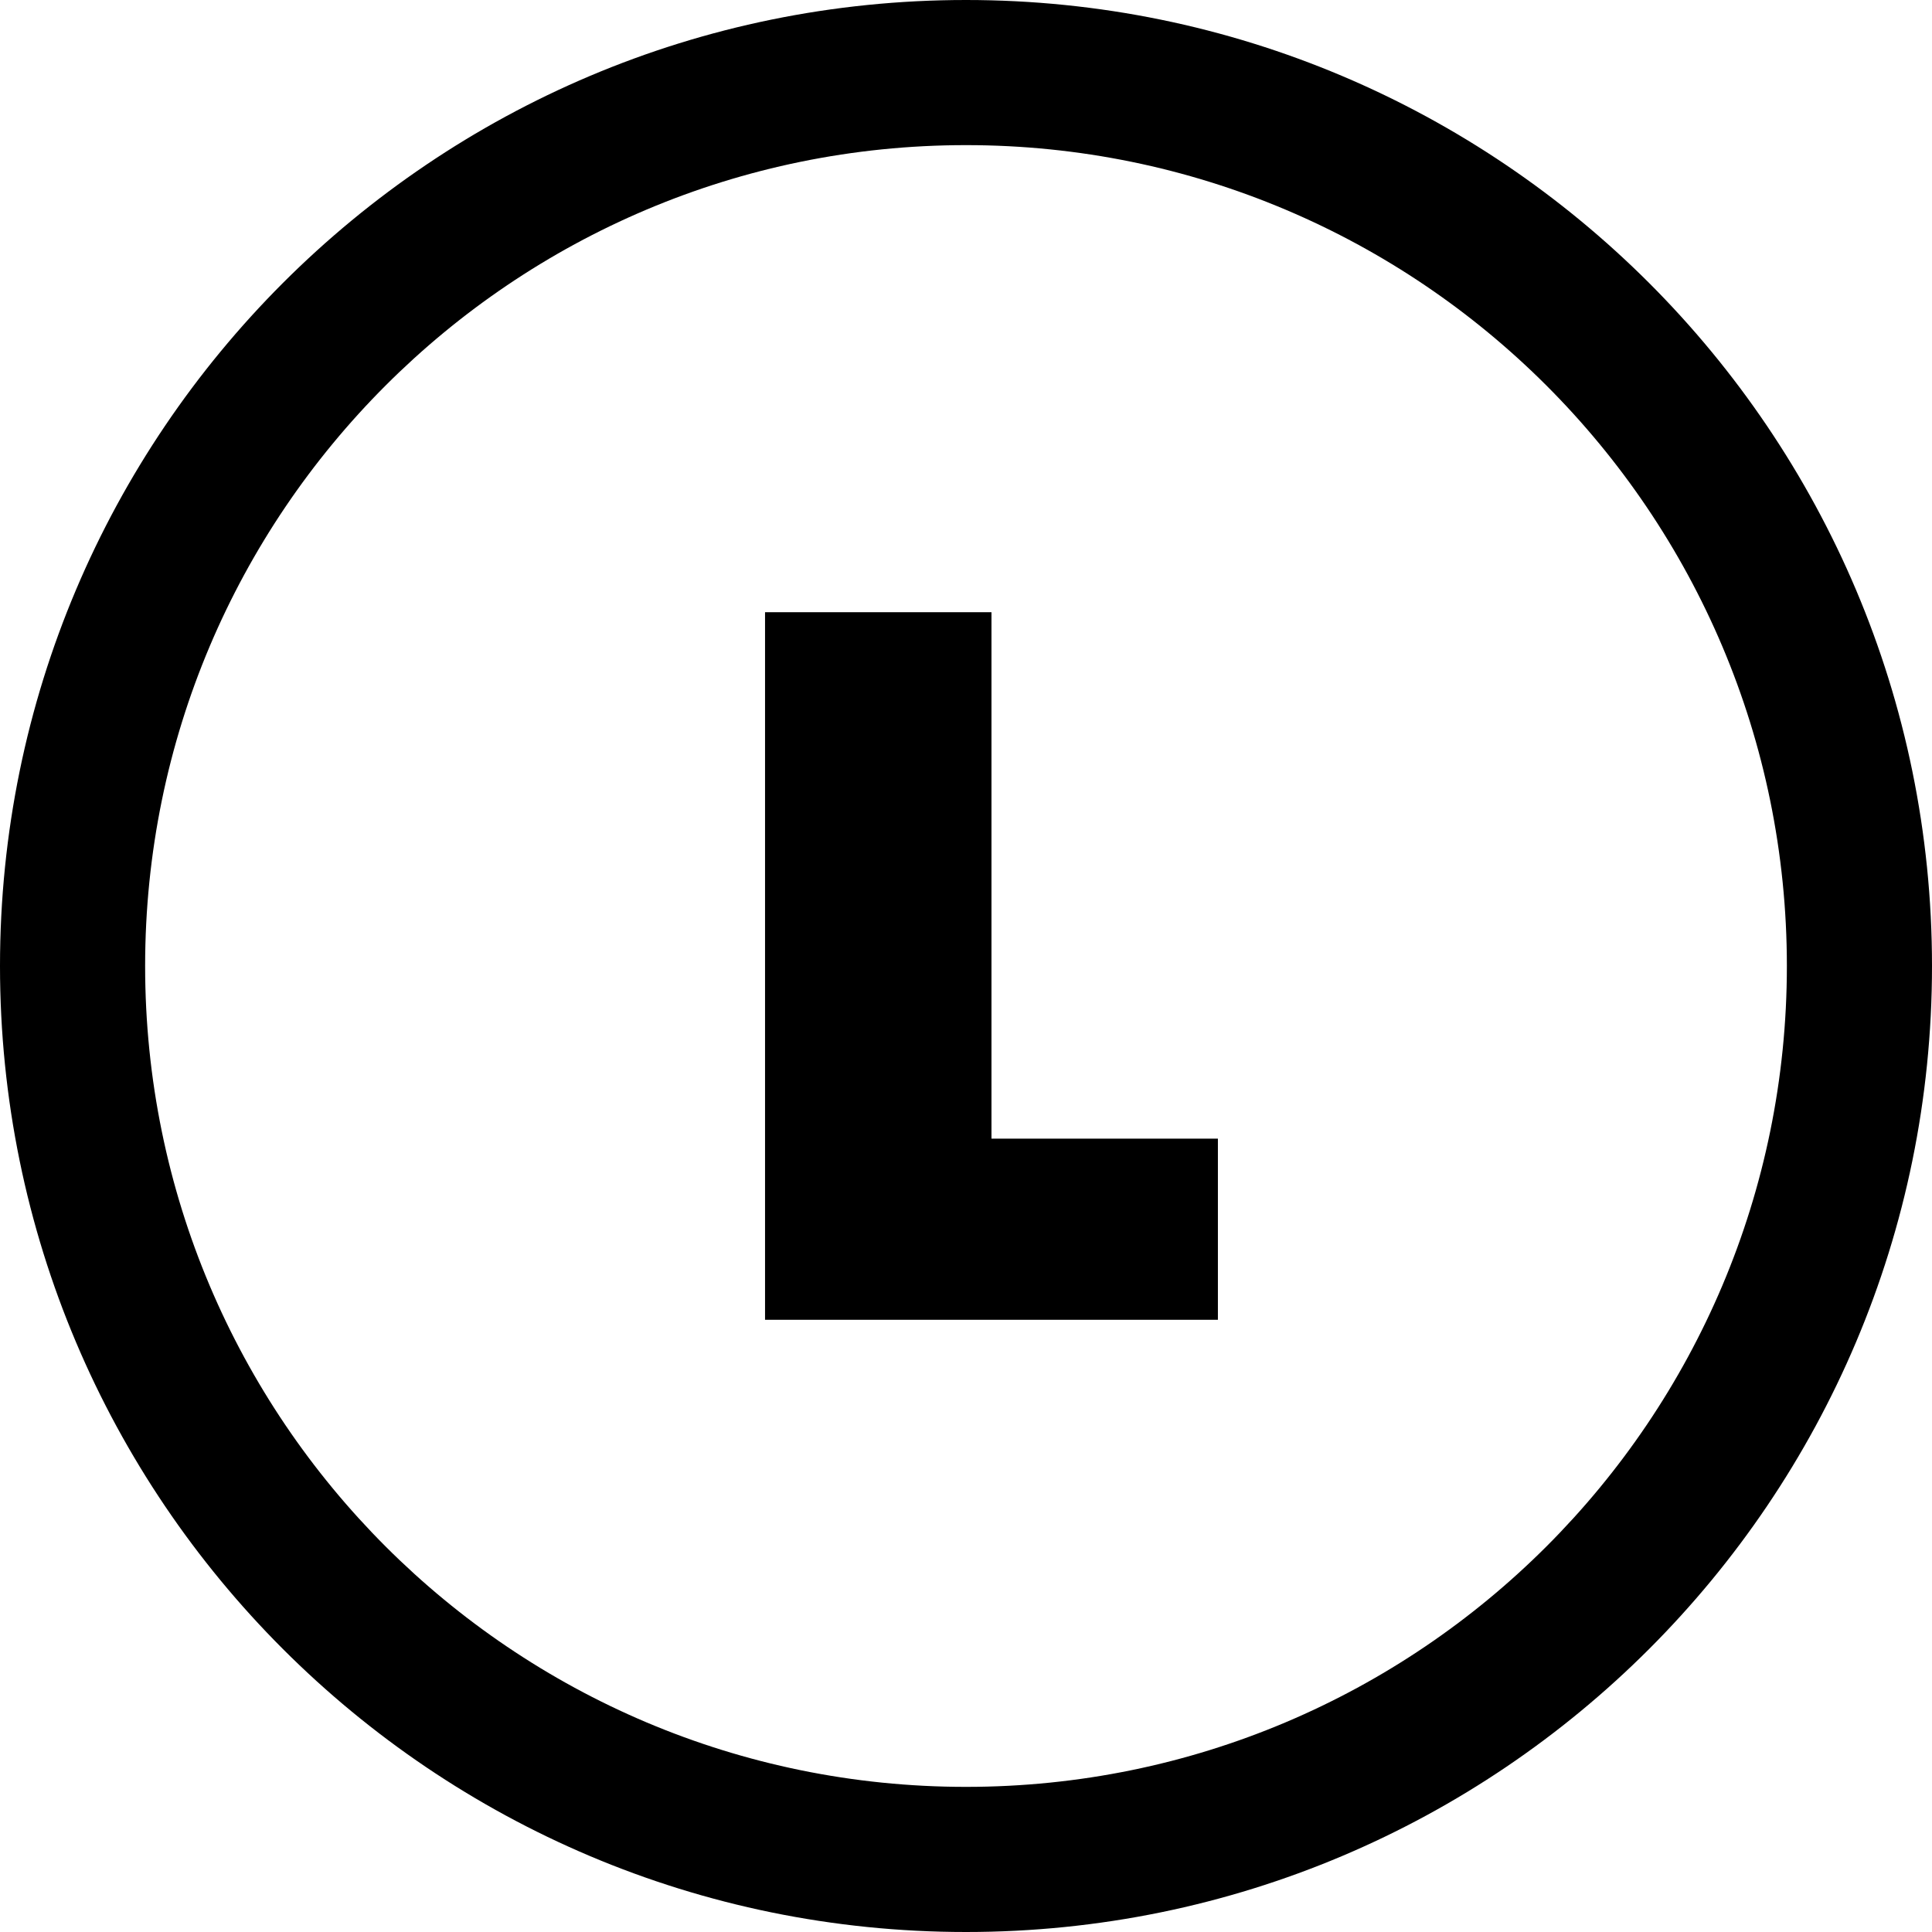
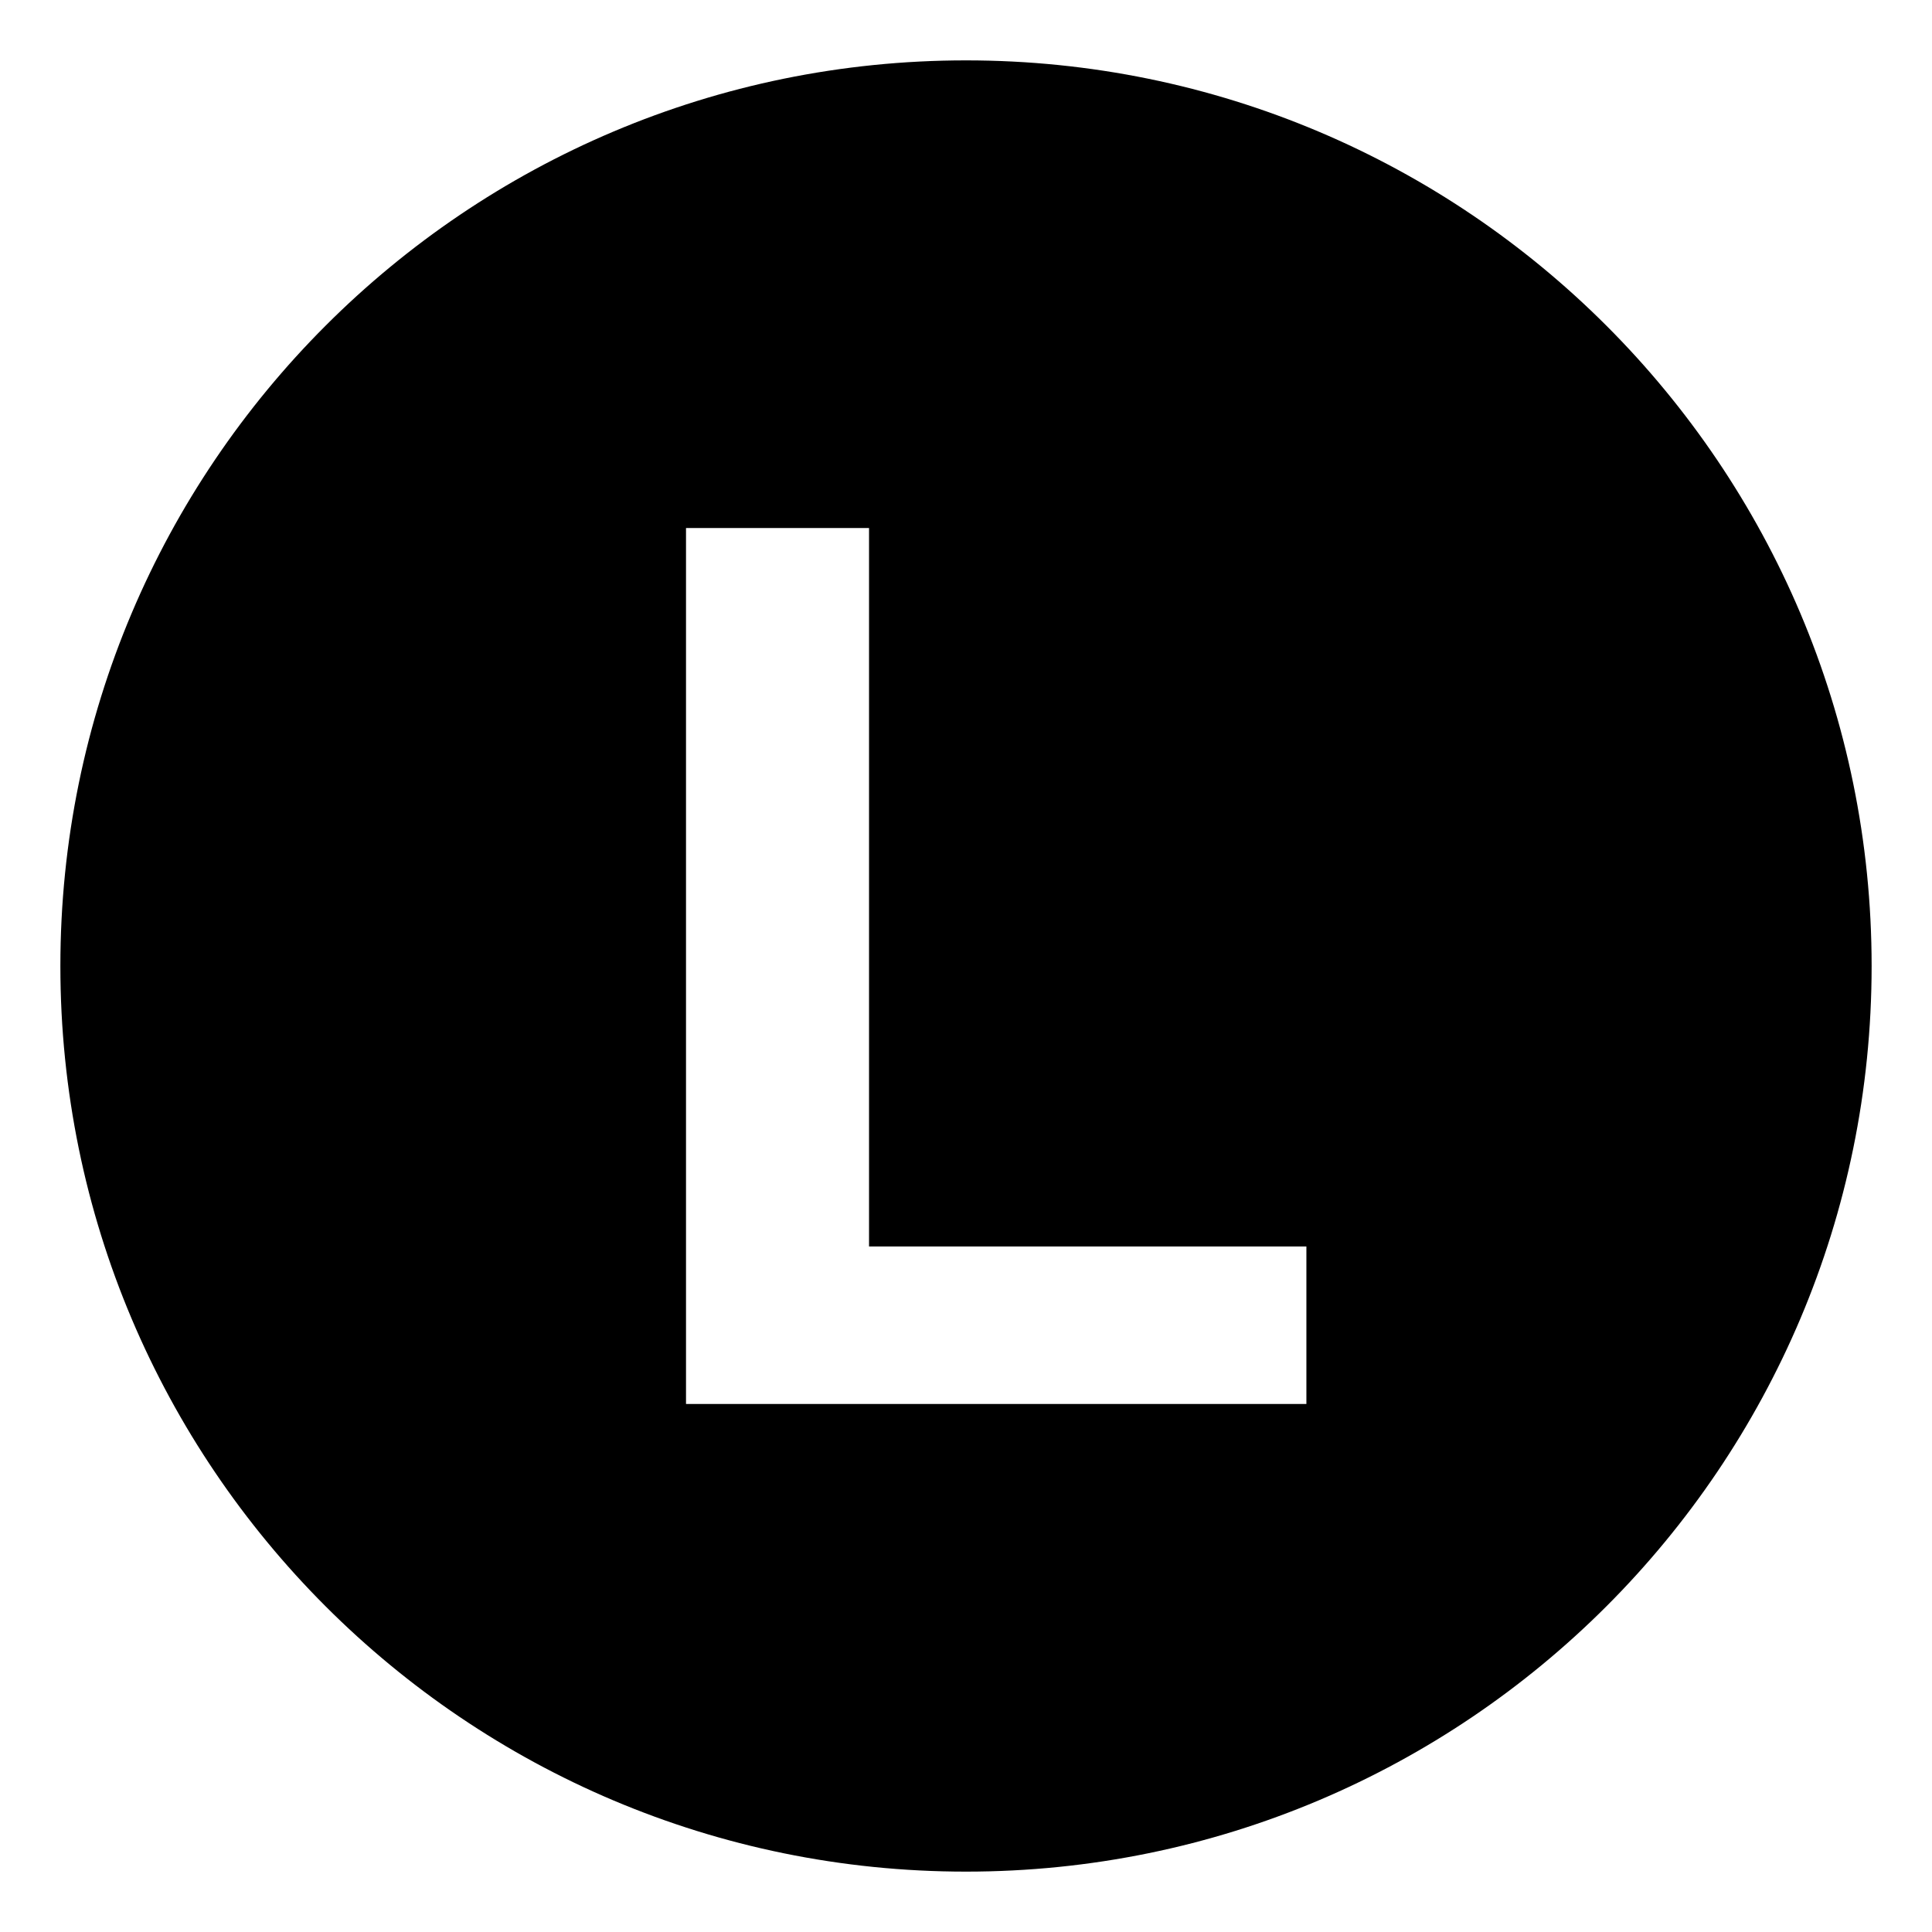
- <svg xmlns="http://www.w3.org/2000/svg" shape-rendering="geometricPrecision" text-rendering="geometricPrecision" image-rendering="optimizeQuality" fill-rule="evenodd" clip-rule="evenodd" viewBox="0 0 512 512">
-   <path style="fill:#000000;" d="M256.002 0c70.69 0 134.688 28.658 181.017 74.981C483.343 121.311 512 185.309 512 255.998c0 70.69-28.657 134.694-74.981 181.018C390.693 483.342 326.692 512 256.002 512s-134.694-28.655-181.017-74.984C28.655 390.692 0 326.688 0 255.998c0-70.689 28.658-134.69 74.985-181.017C121.308 28.658 185.312 0 256.002 0zm66.755 349.763H202.744V162.24h60.006v139.517h60.007v48.006zm87.07-247.589C370.462 62.812 316.074 38.46 256.002 38.46c-60.073 0-114.464 24.352-153.825 63.714-39.365 39.364-63.716 93.752-63.716 153.824 0 60.073 24.351 114.464 63.716 153.825 39.361 39.365 93.752 63.717 153.825 63.717 60.072 0 114.46-24.352 153.825-63.717 39.362-39.361 63.713-93.752 63.713-153.825 0-60.072-24.351-114.46-63.713-153.824z" />
+ <svg xmlns="http://www.w3.org/2000/svg" width="800px" height="800px" viewBox="0 0 64 64" aria-hidden="true" role="img" class="iconify iconify--emojione-monotone" preserveAspectRatio="xMidYMid meet">
+   <path d="M32 2C15.432 2 2 15.432 2 32s13.432 30 30 30s30-13.432 30-30S48.568 2 32 2zm11.275 44.508h-20.55V17.492h6.063v23.799h14.488v5.217z" fill="#000000" />
</svg>
